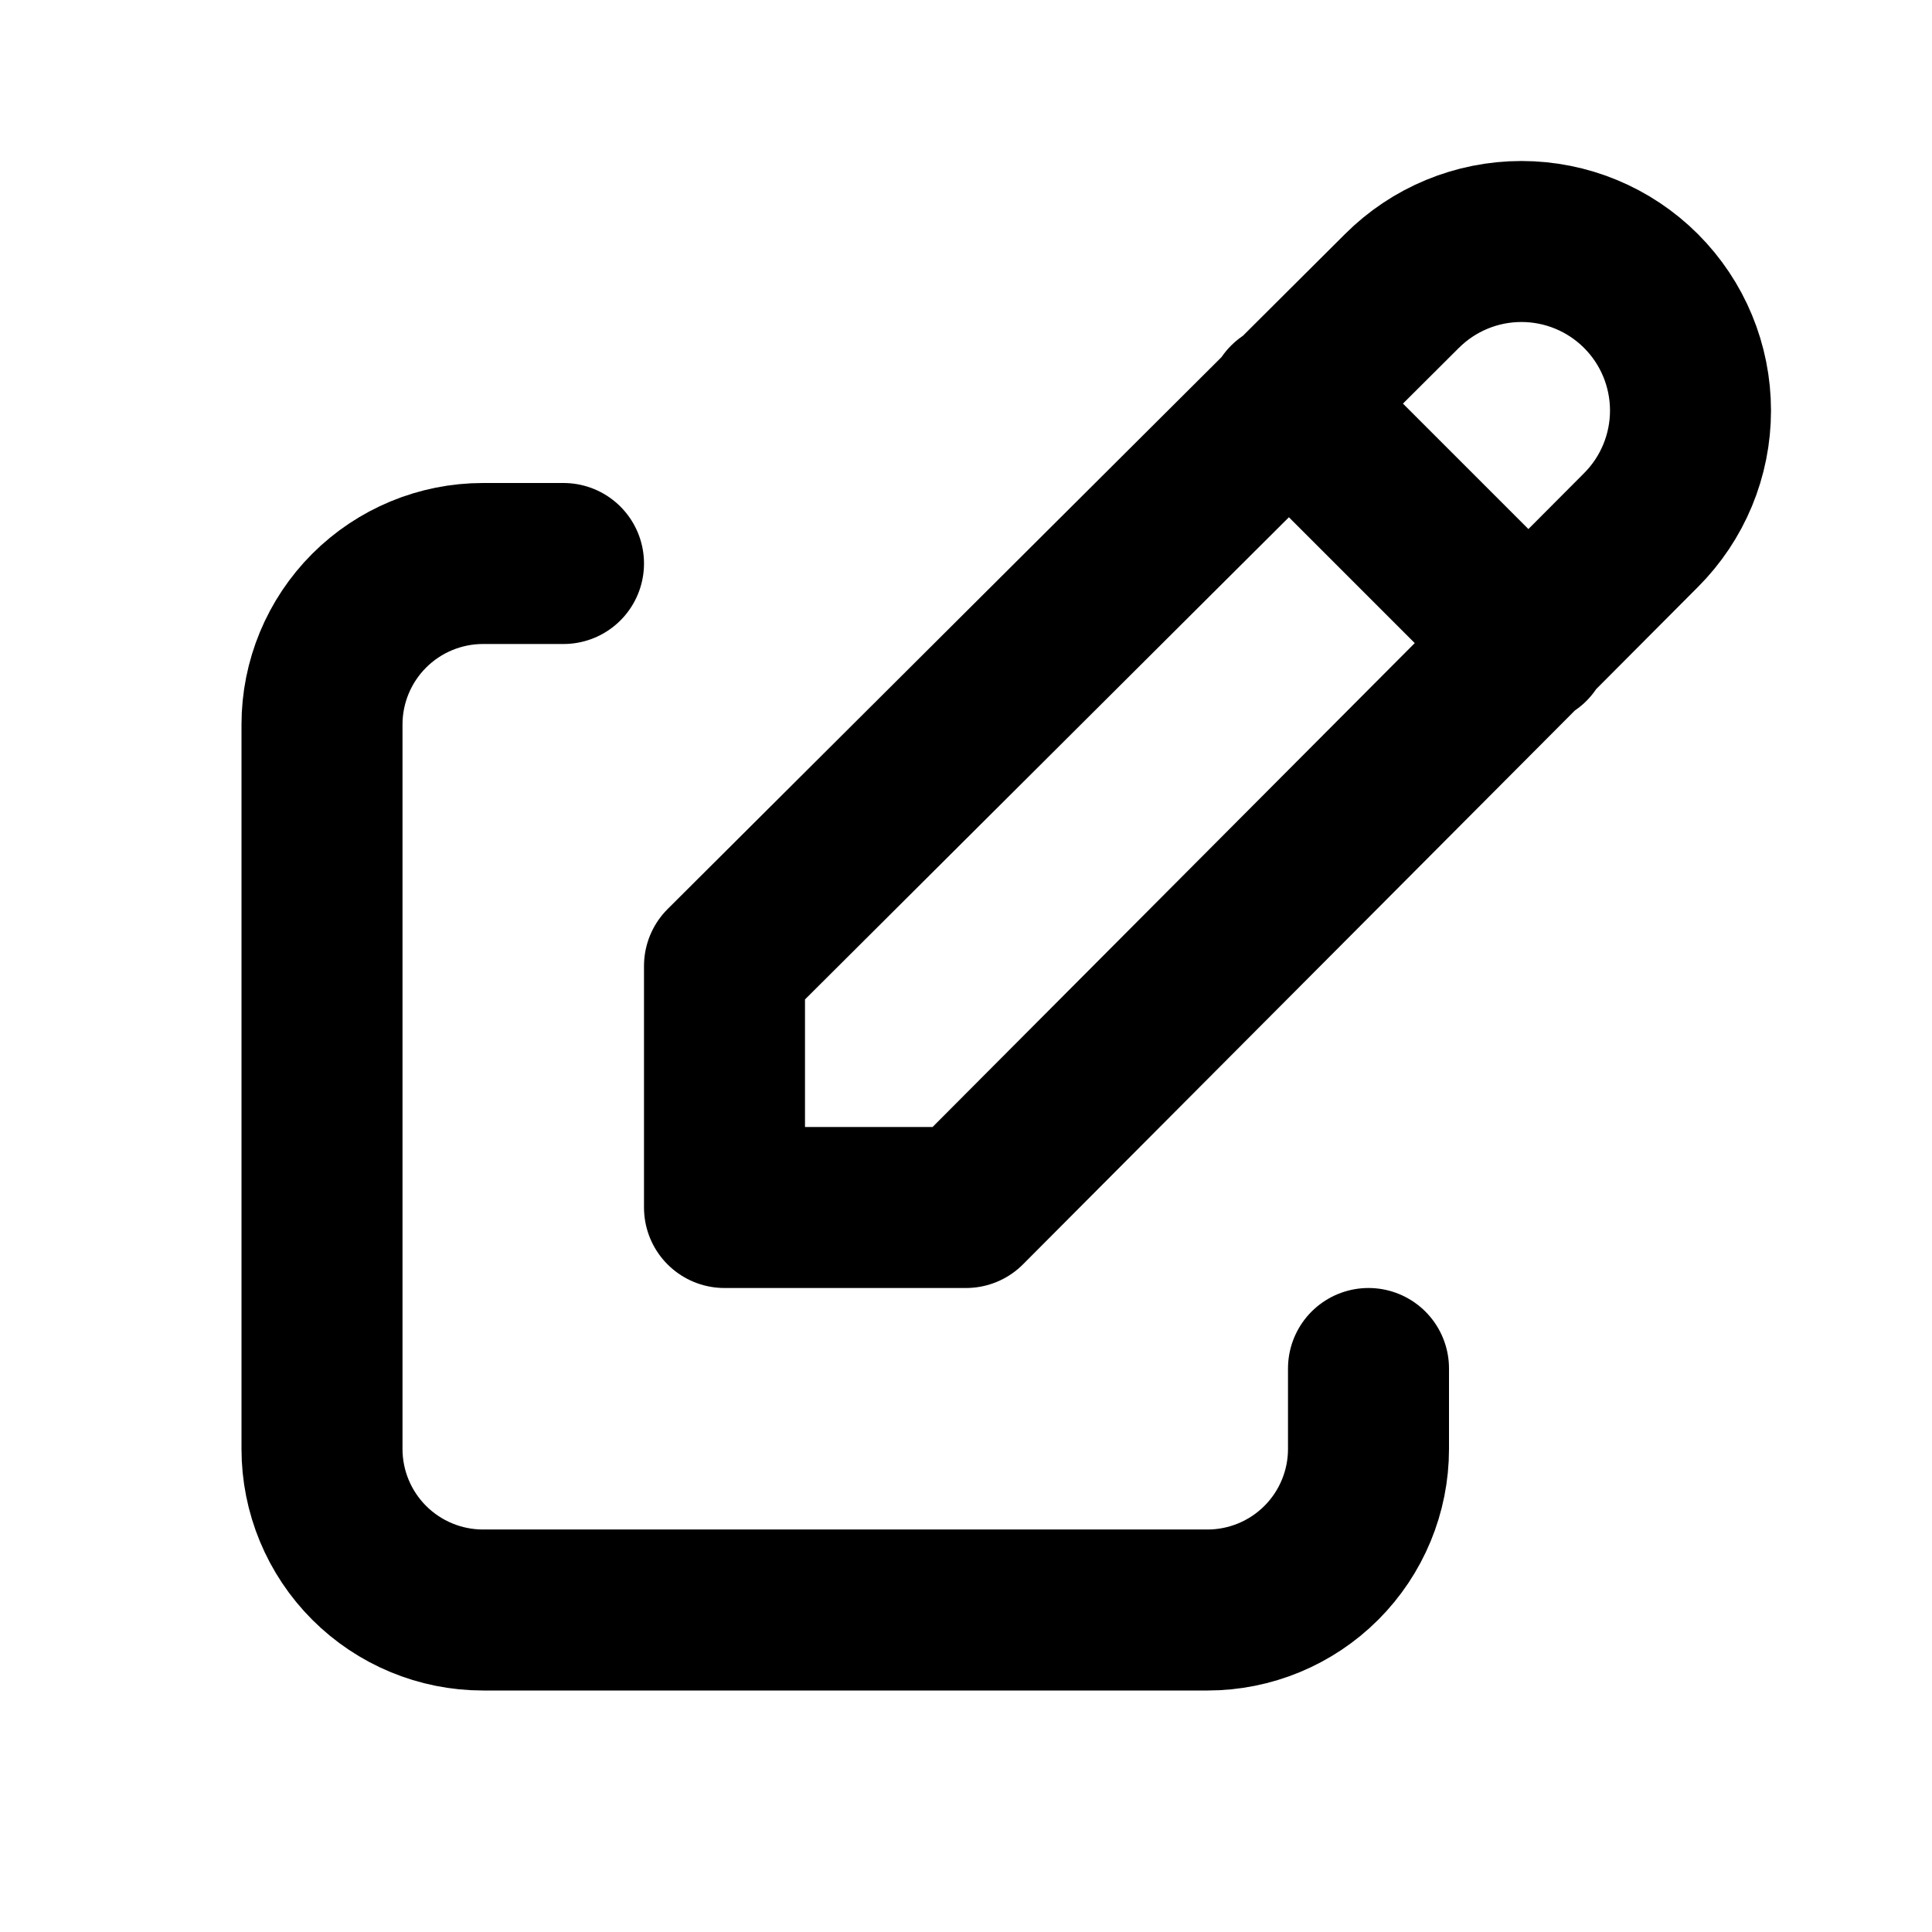
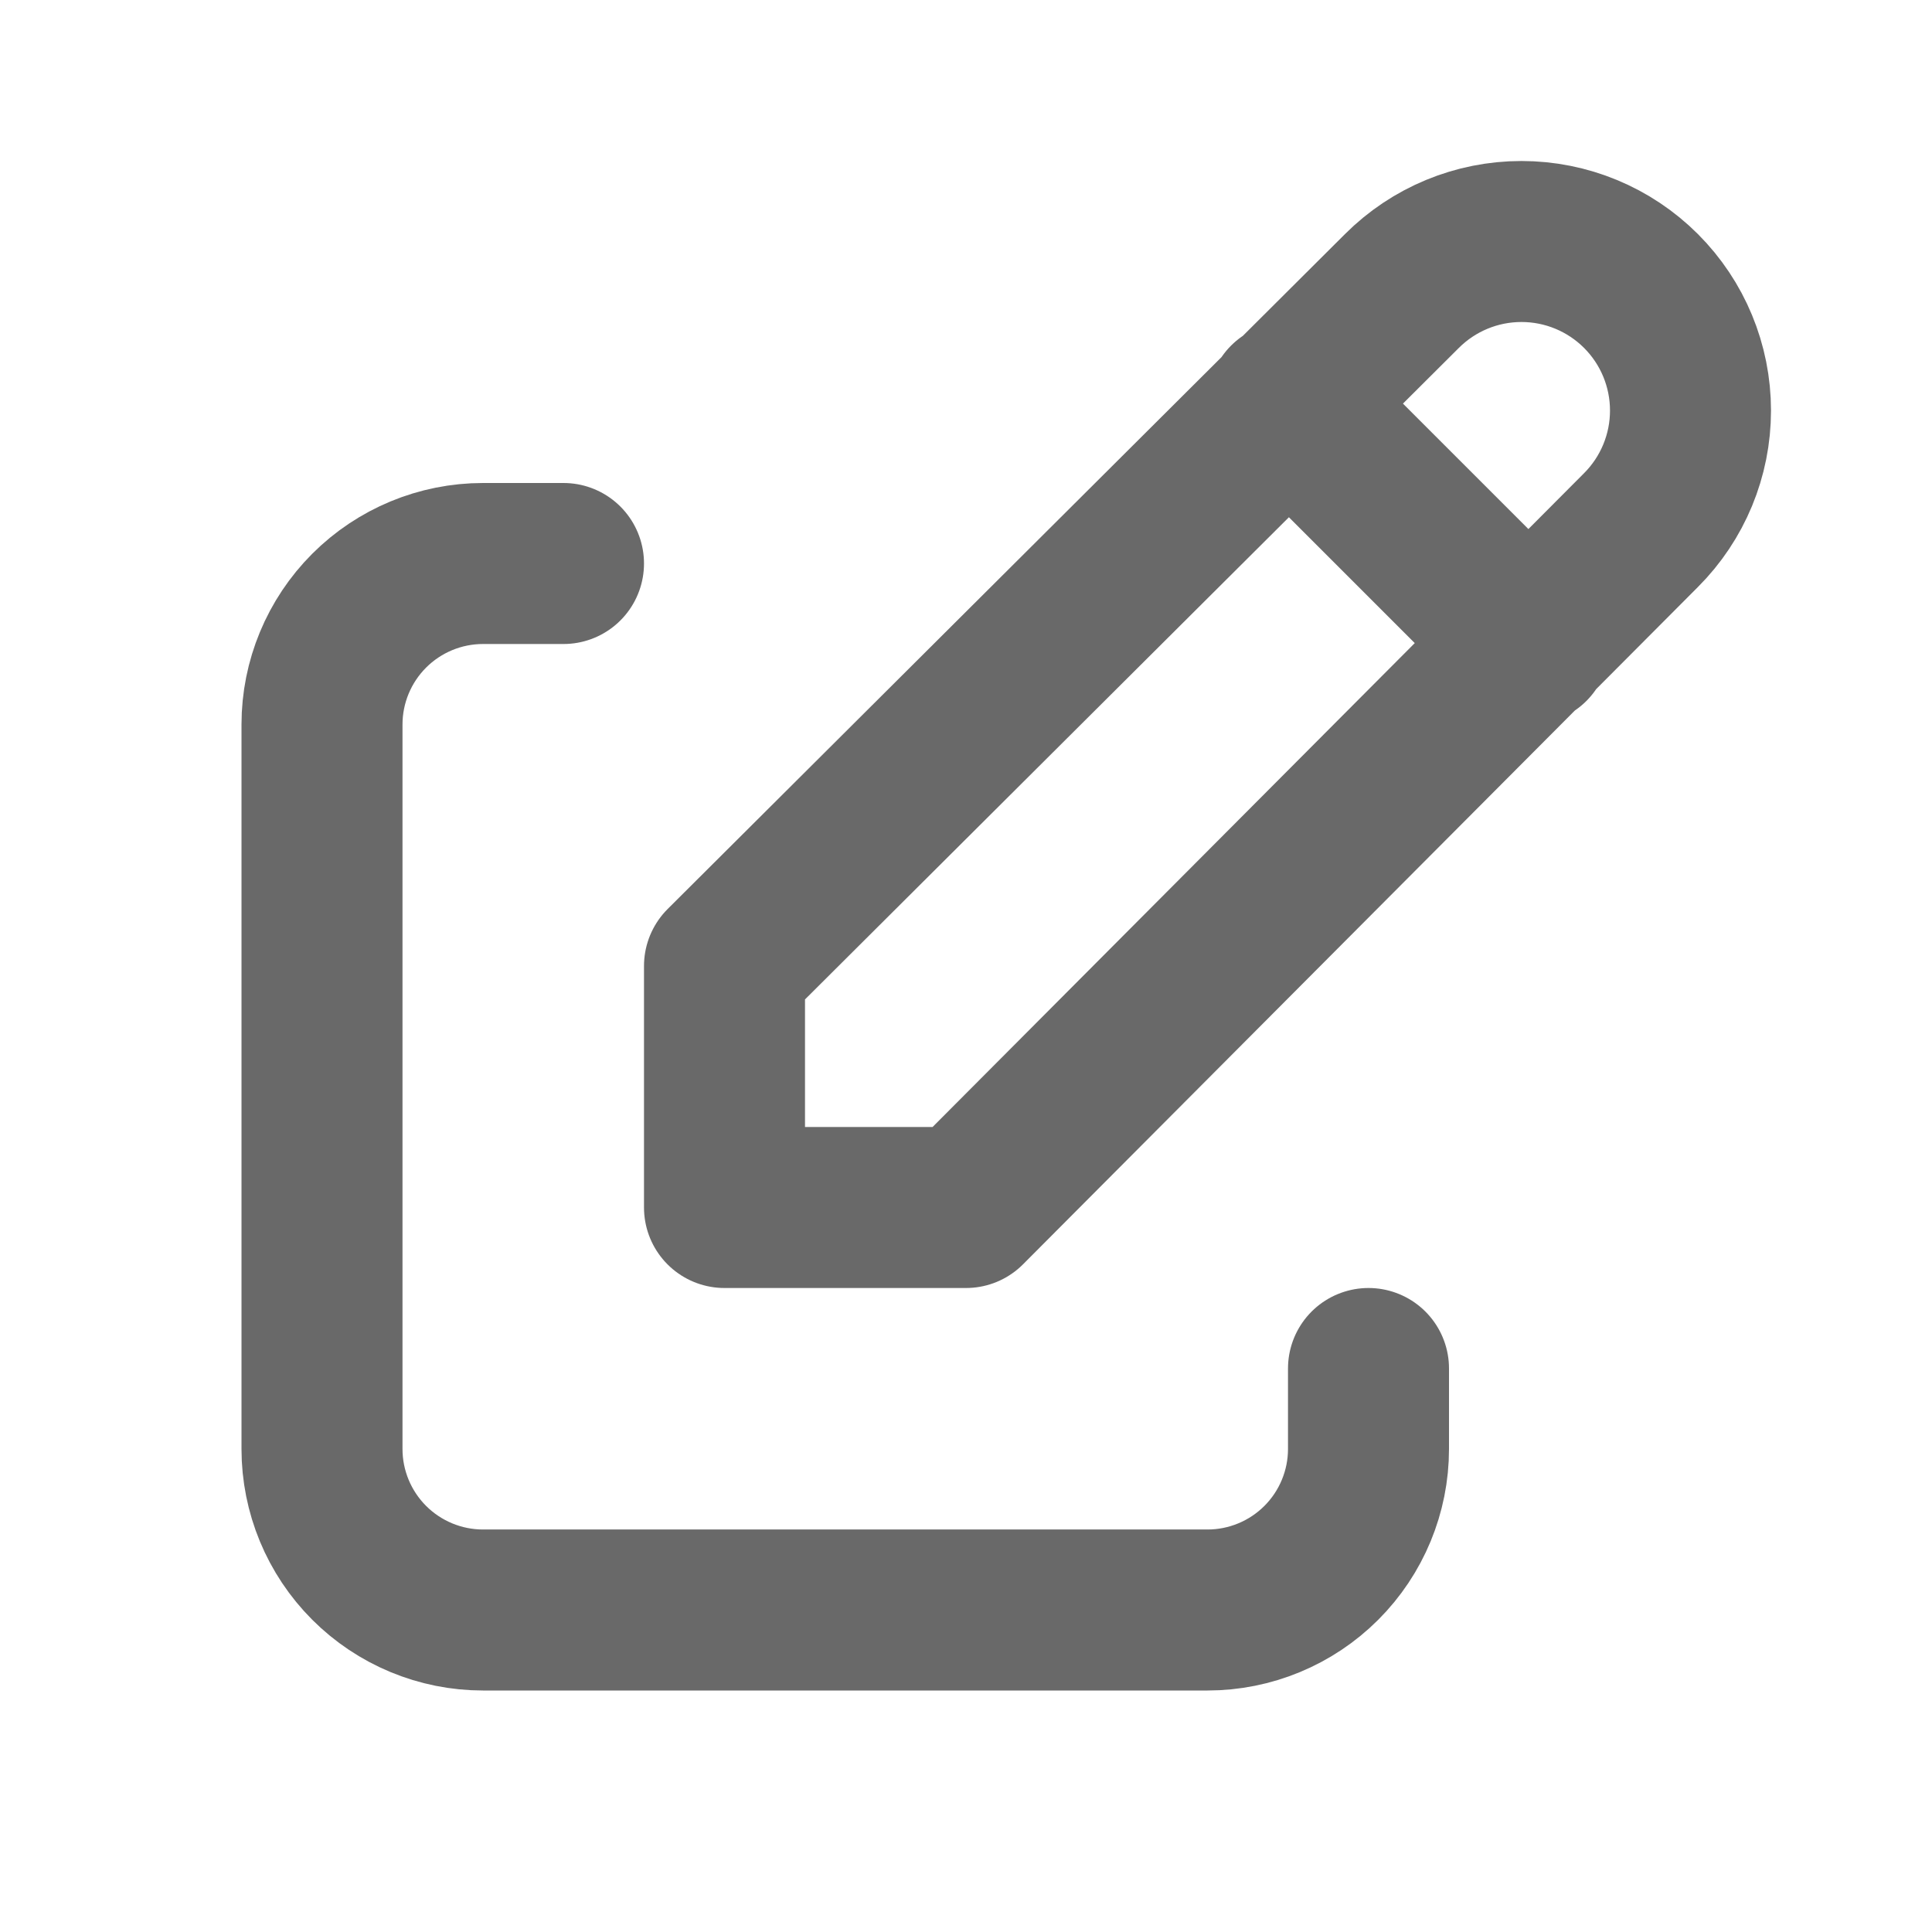
<svg xmlns="http://www.w3.org/2000/svg" width="24" height="24" viewBox="0 0 24 24" fill="none">
-   <path d="M7 7H6C5.47 7 4.961 7.211 4.586 7.586C4.211 7.961 4 8.47 4 9V18C4 18.53 4.211 19.039 4.586 19.414C4.961 19.789 5.47 20 6 20H15C15.53 20 16.039 19.789 16.414 19.414C16.789 19.039 17 18.53 17 18V17" stroke="black" stroke-width="2" stroke-linecap="round" stroke-linejoin="round" />
-   <path d="M16 5L19 8M20.385 6.585C20.779 6.191 21 5.657 21 5.1C21 4.543 20.779 4.009 20.385 3.615C19.991 3.221 19.457 3 18.9 3C18.343 3 17.809 3.221 17.415 3.615L9 12V15H12L20.385 6.585Z" stroke="black" stroke-width="2" stroke-linecap="round" stroke-linejoin="round" />
+   <path d="M7 7H6C5.47 7 4.961 7.211 4.586 7.586C4.211 7.961 4 8.47 4 9V18C4 18.53 4.211 19.039 4.586 19.414C4.961 19.789 5.47 20 6 20H15C15.53 20 16.039 19.789 16.414 19.414C16.789 19.039 17 18.53 17 18V17" stroke="#696969" stroke-width="2" stroke-linecap="round" stroke-linejoin="round" />
+   <path d="M16 5L19 8M20.385 6.585C20.779 6.191 21 5.657 21 5.1C21 4.543 20.779 4.009 20.385 3.615C19.991 3.221 19.457 3 18.9 3C18.343 3 17.809 3.221 17.415 3.615L9 12V15H12L20.385 6.585Z" stroke="#696969" stroke-width="2" stroke-linecap="round" stroke-linejoin="round" />
</svg>
